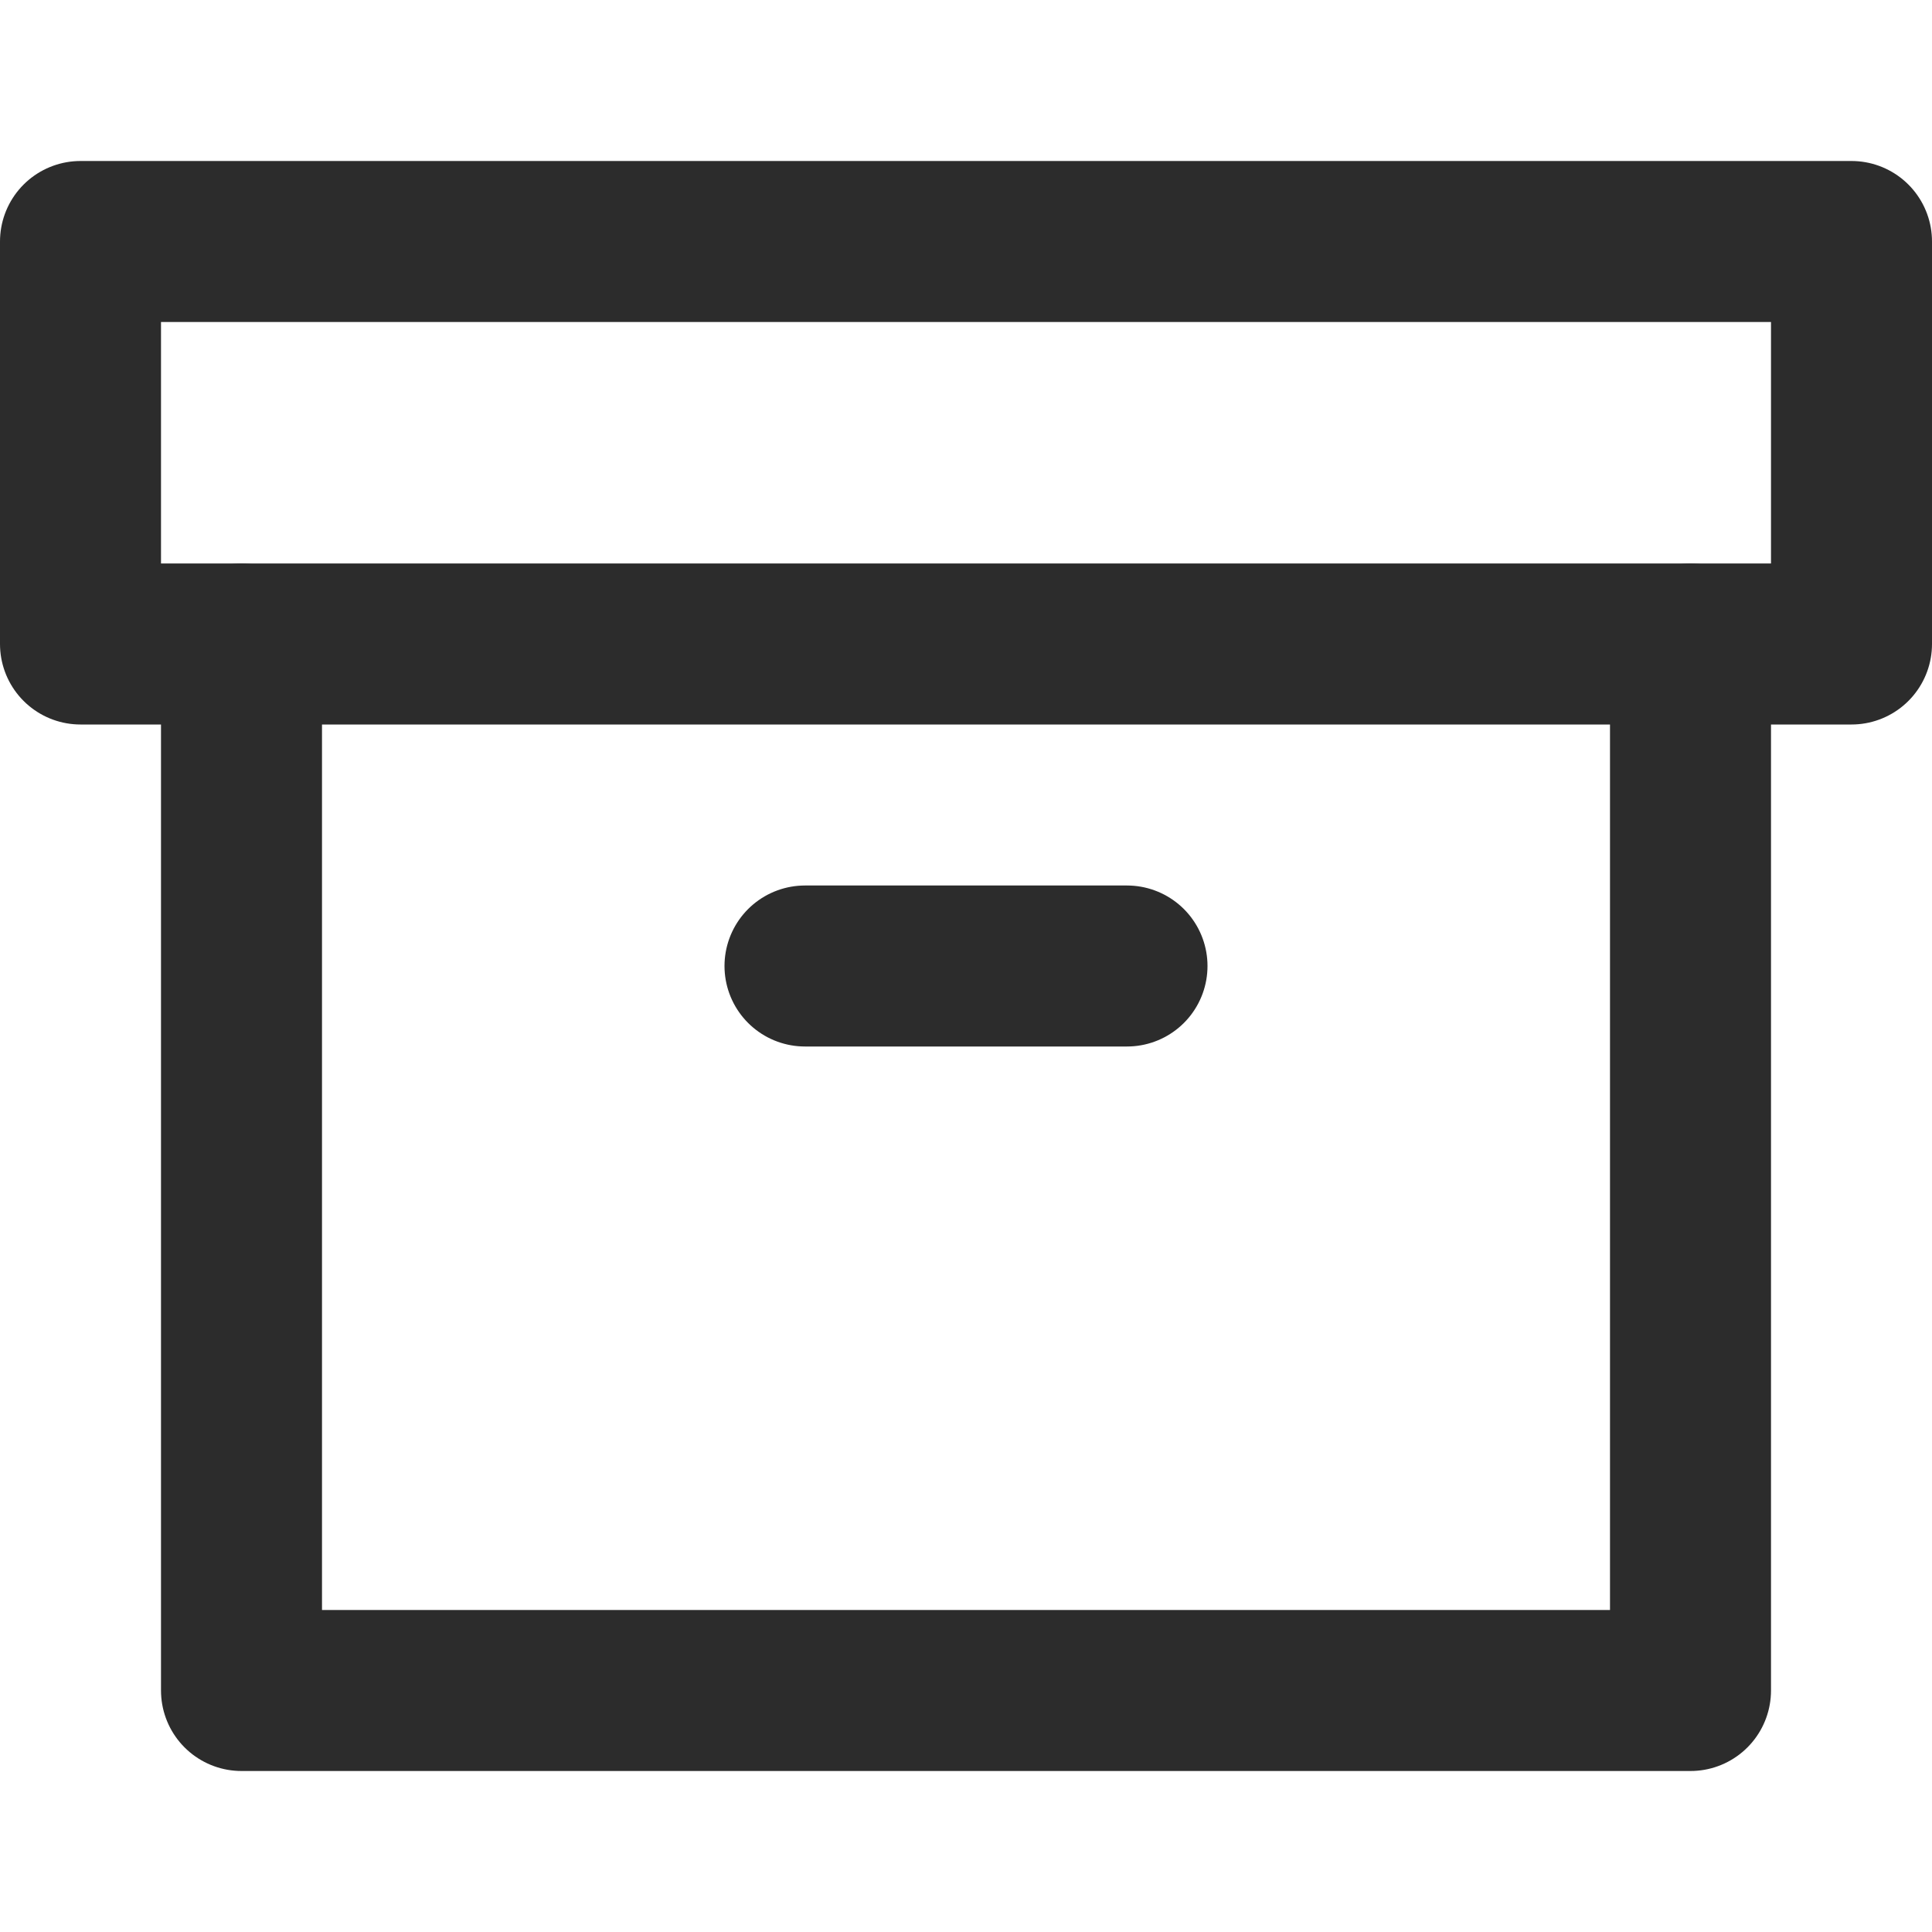
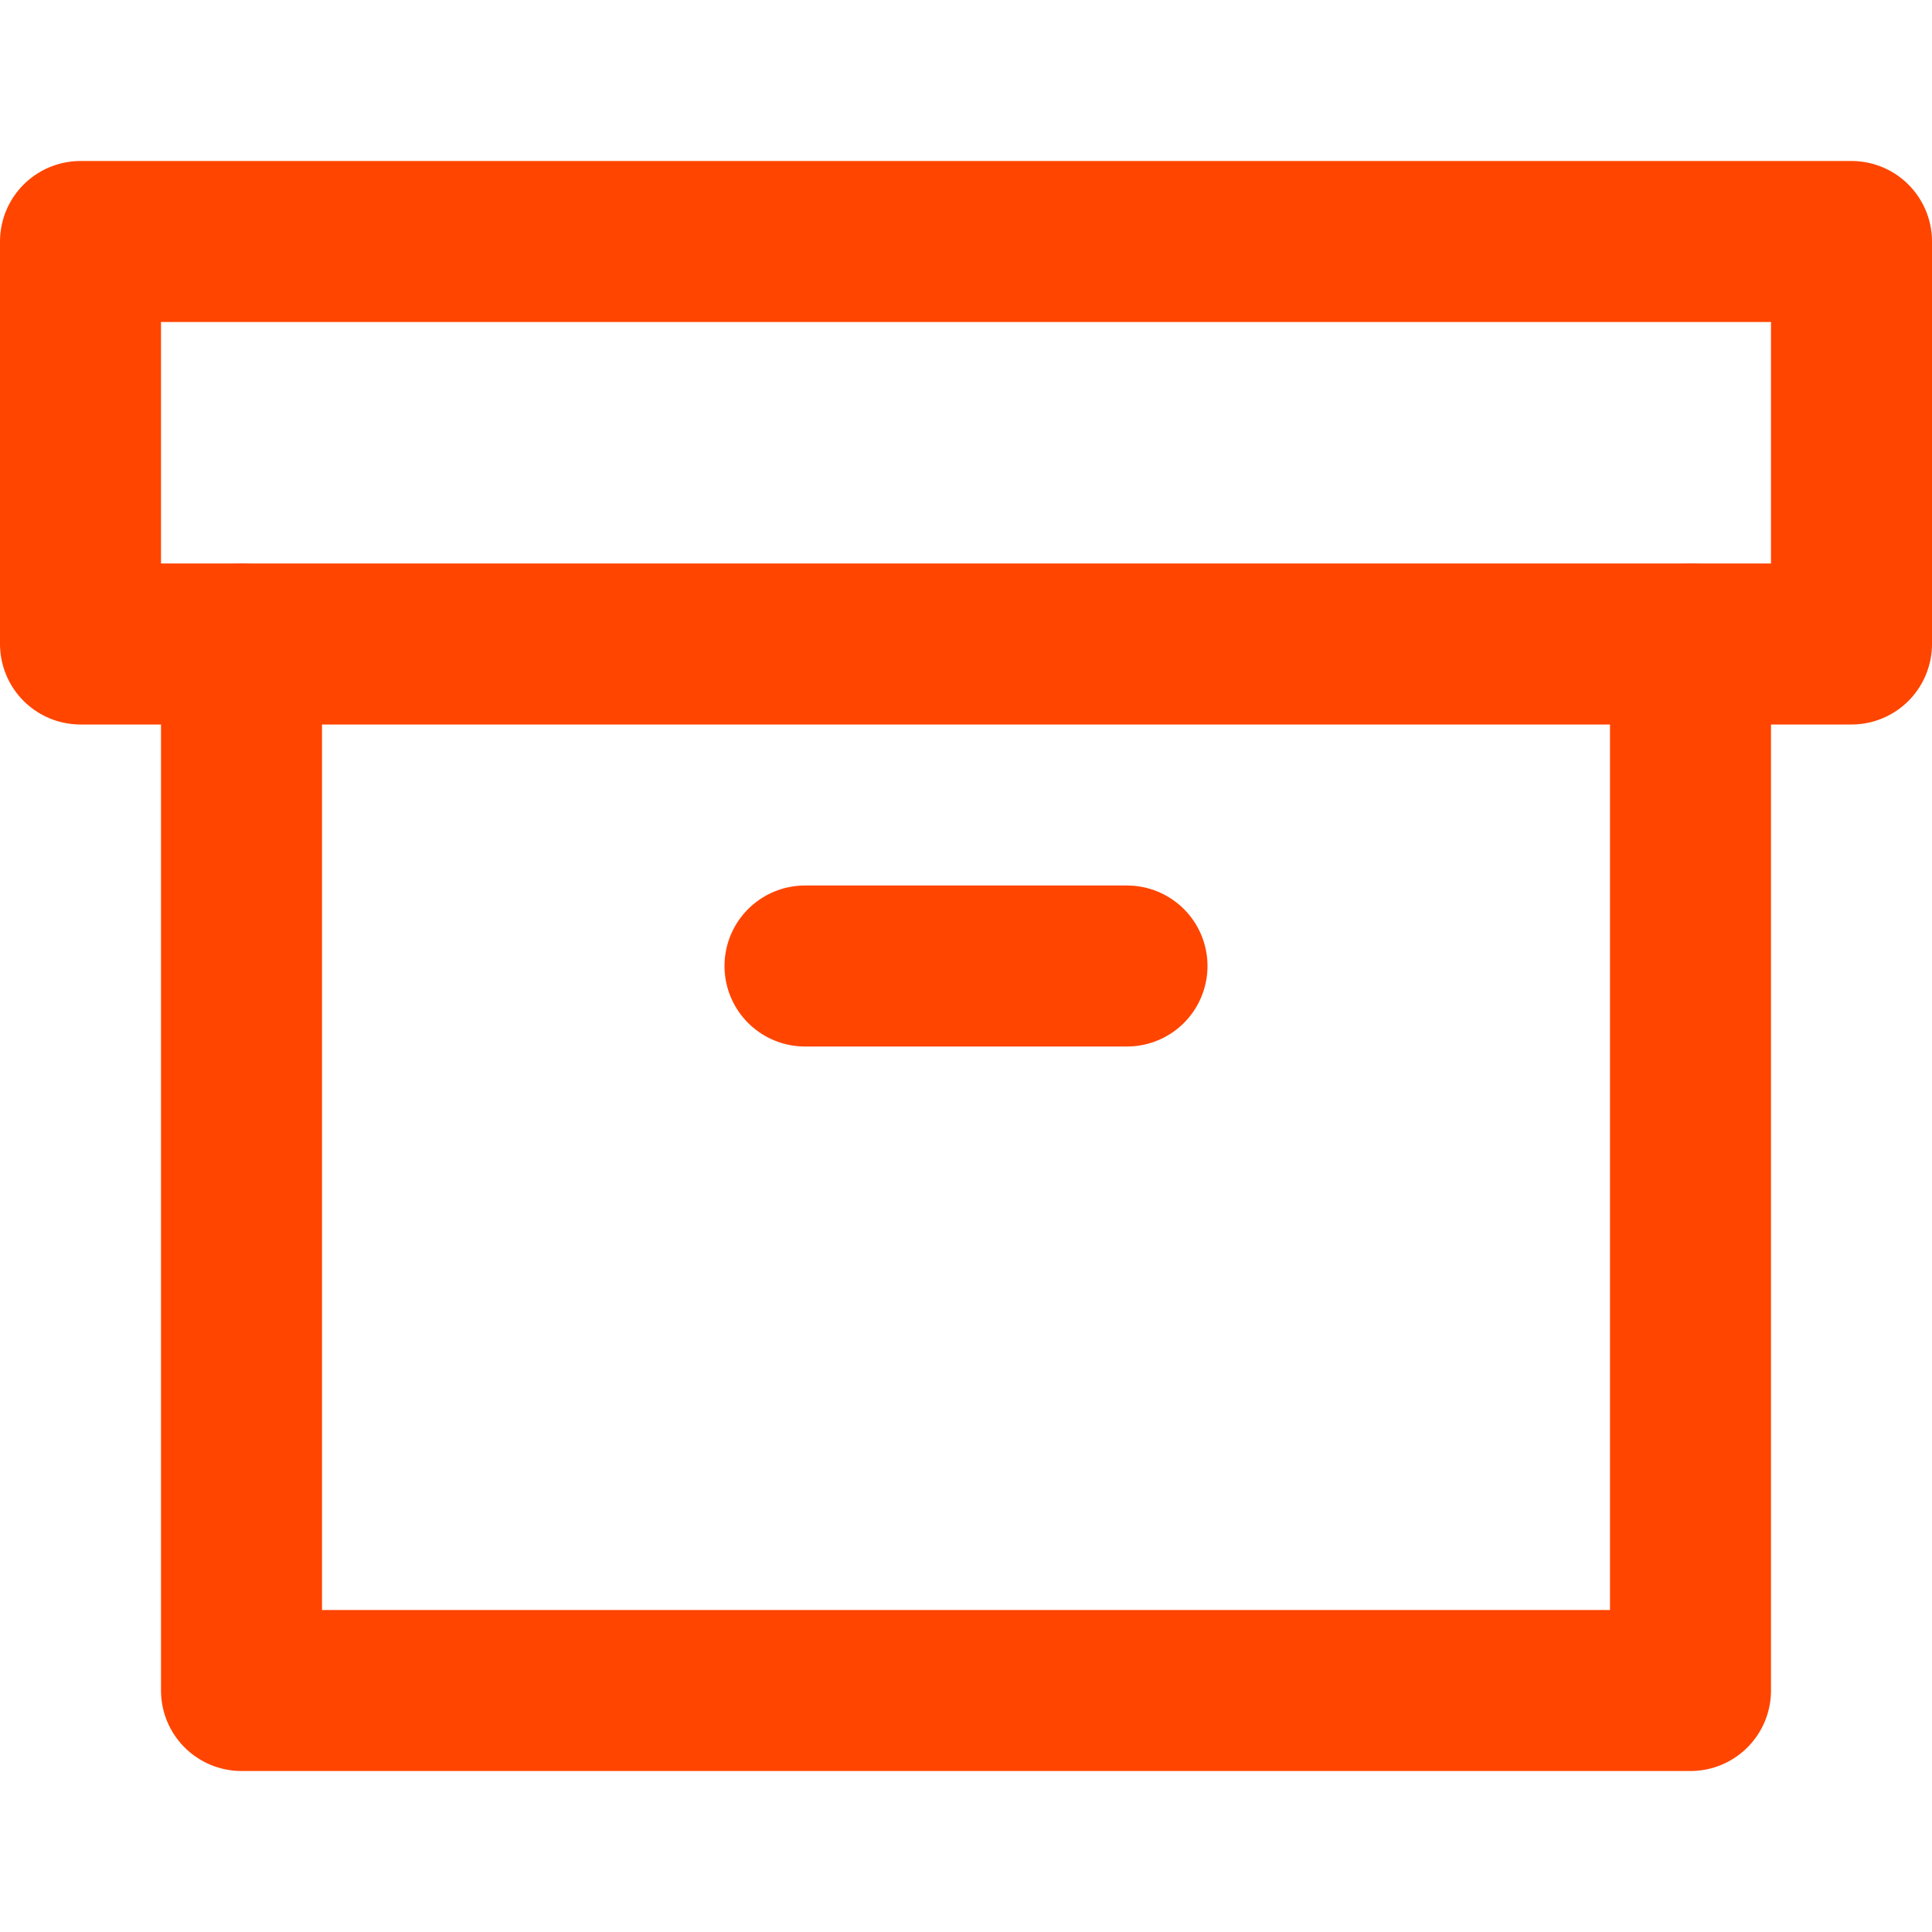
- <svg xmlns="http://www.w3.org/2000/svg" width="28" height="28" viewBox="0 0 24 24" fill="none" stroke="rgb(44, 44, 44)" stroke-width="2" stroke-linecap="round" stroke-linejoin="round" class="feather feather-archive">
+ <svg xmlns="http://www.w3.org/2000/svg" width="24" height="24" viewBox="0 0 24 24" fill="none" stroke="orangered" stroke-width="2" stroke-linecap="round" stroke-linejoin="round" class="feather feather-archive">
  <polyline points="21 8 21 21 3 21 3 8" />
  <rect x="1" y="3" width="22" height="5" />
  <line x1="10" y1="12" x2="14" y2="12" />
</svg>
